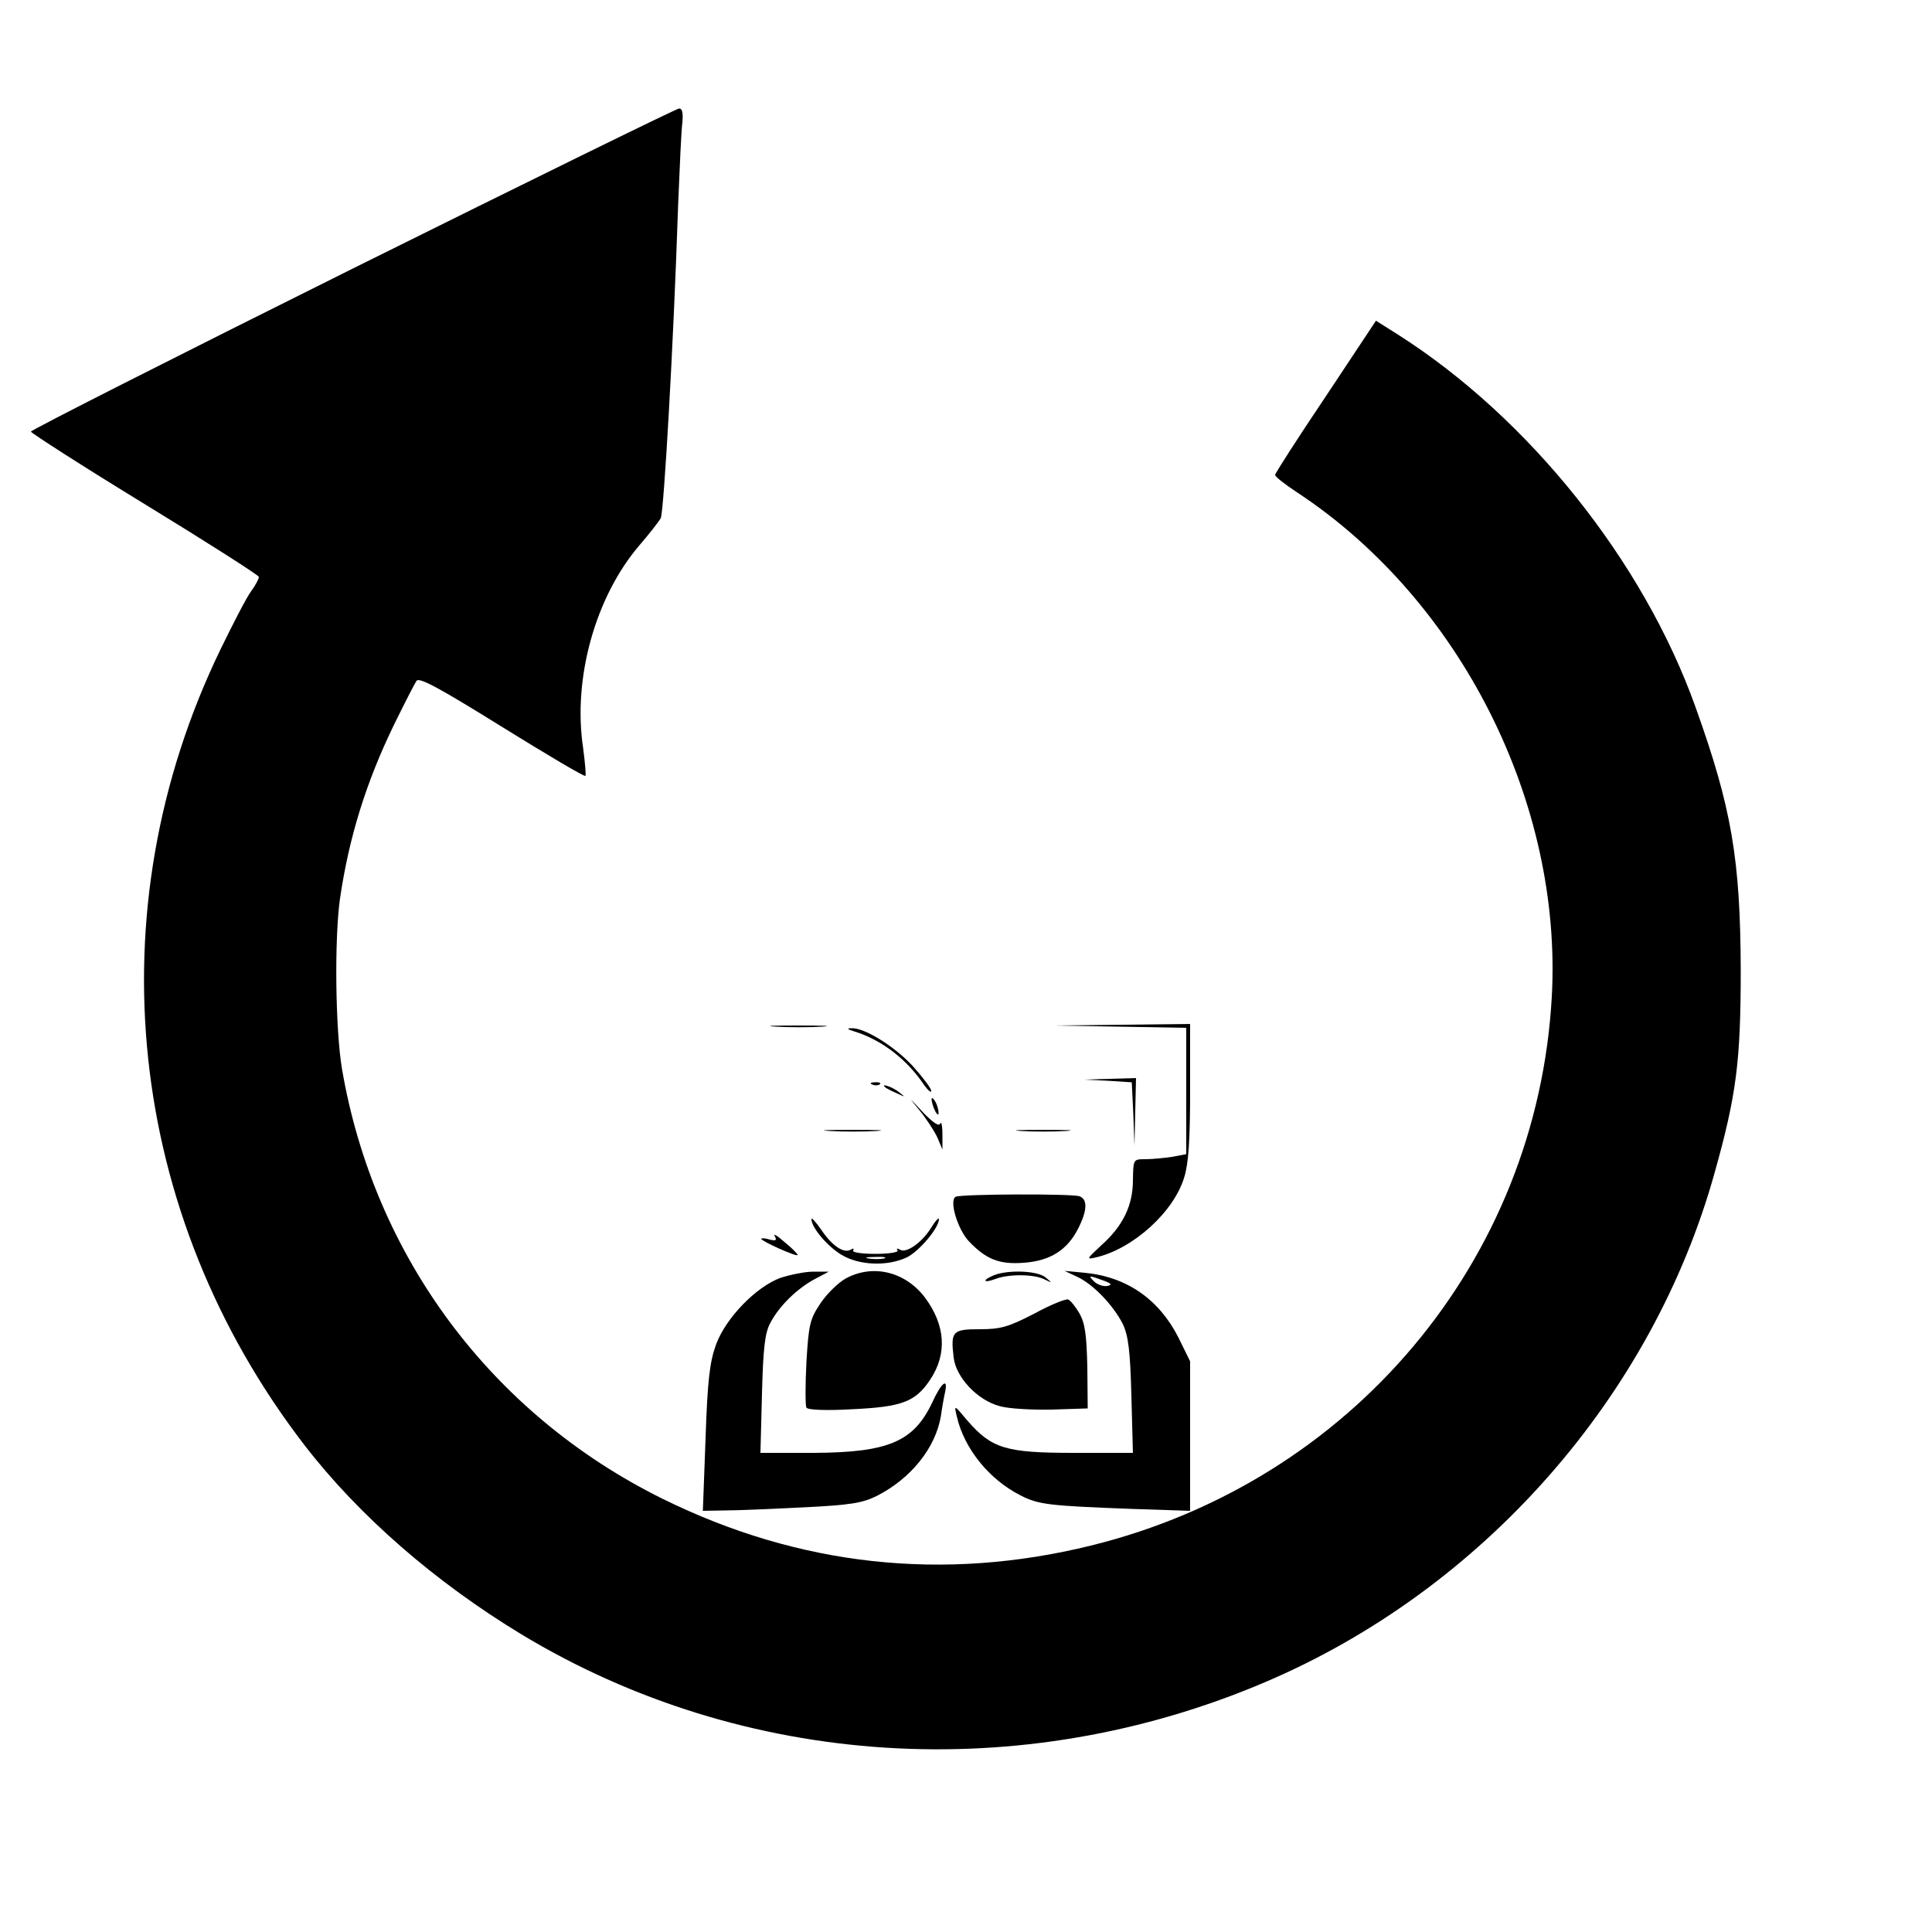
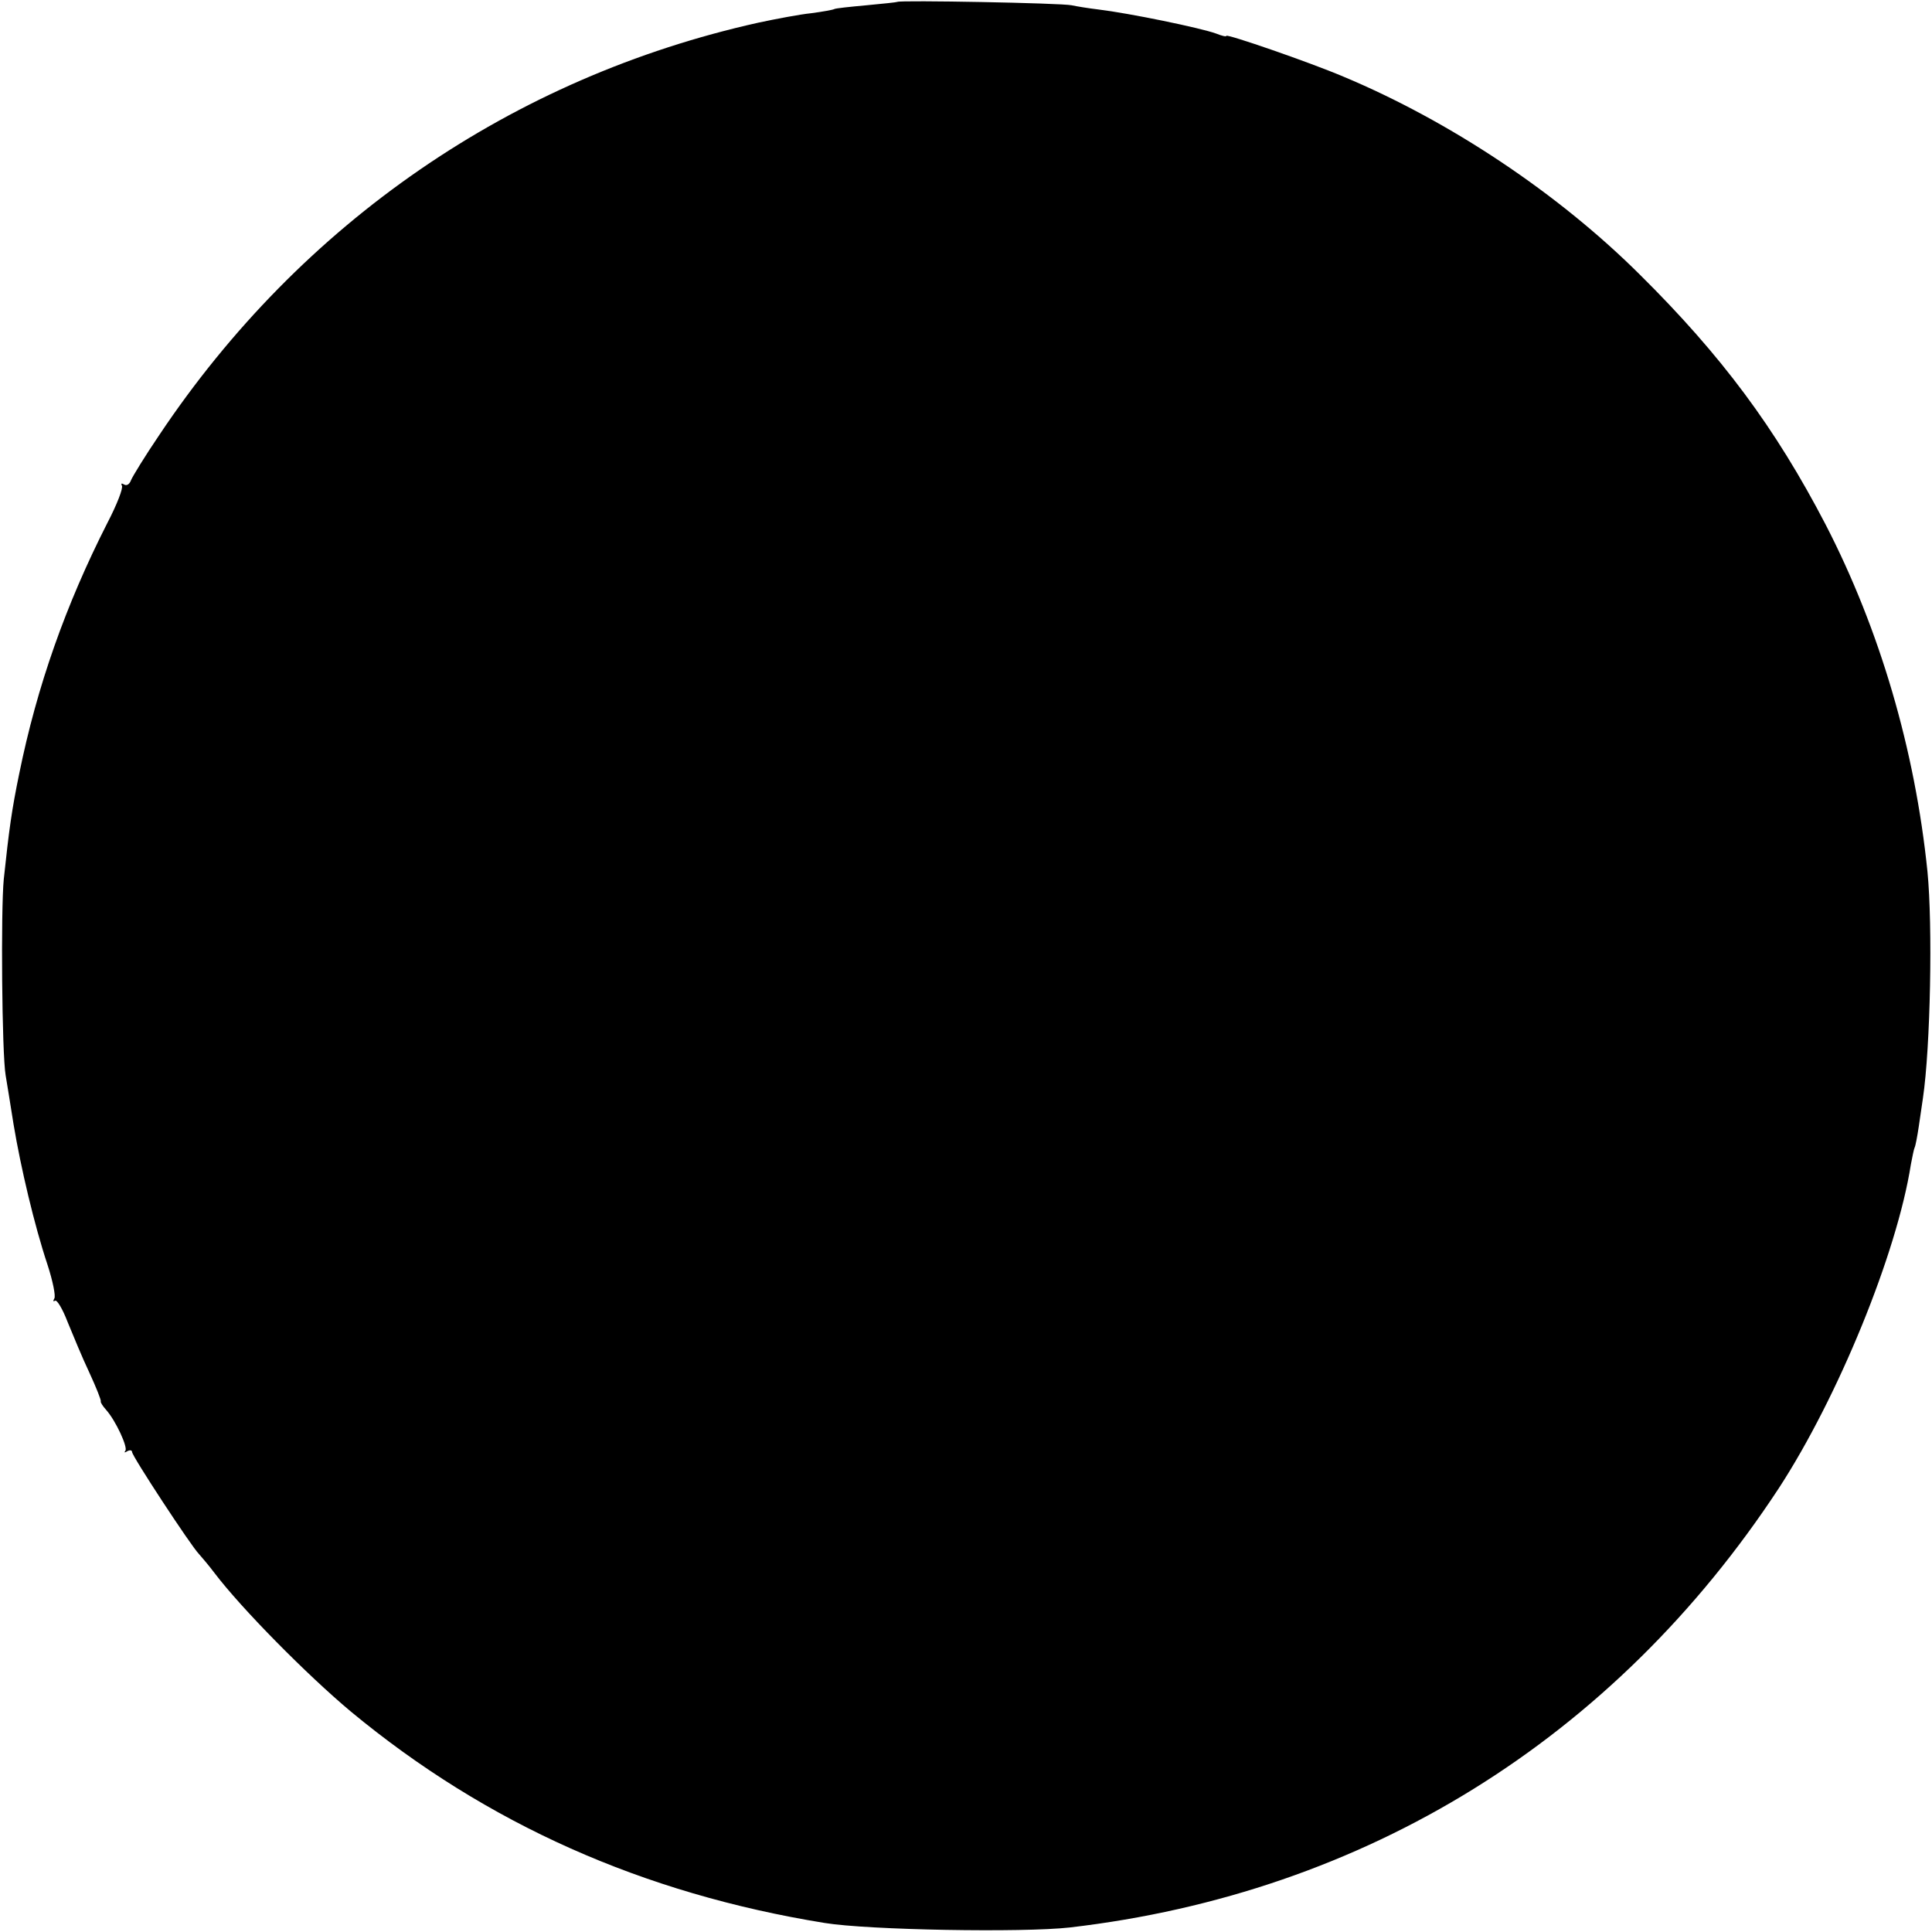
- <svg xmlns="http://www.w3.org/2000/svg" version="1.0" width="500pt" height="500pt" viewBox="0 0 500 500" preserveAspectRatio="xMidYMid meet">
-   <g transform="translate(0,500) scale(0.1,-0.1)" fill="#000000" stroke="none">
-     <path d="M913 4305 c-458 -228 -833 -418 -833 -422 1 -4 133 -89 295 -188 162 -99 295 -184 295 -188 0 -5 -9 -22 -20 -37 -12 -16 -47 -84 -80 -152 -327 -676 -243 -1459 218 -2058 141 -183 339 -355 562 -490 575 -347 1292 -393 1925 -123 563 240 1002 739 1163 1320 56 200 67 287 67 523 -1 285 -23 418 -117 680 -135 378 -432 749 -770 964 l-57 36 -130 -196 c-72 -107 -131 -199 -131 -203 0 -5 26 -25 58 -46 421 -278 686 -802 658 -1305 -38 -682 -518 -1254 -1193 -1420 -382 -94 -755 -53 -1108 121 -443 219 -747 627 -830 1113 -17 101 -20 336 -5 441 23 157 67 300 140 450 27 55 53 106 58 113 7 10 60 -19 221 -119 116 -72 214 -130 216 -127 2 2 -1 35 -6 73 -27 180 32 391 146 524 25 29 50 61 55 70 8 16 33 447 45 811 4 96 8 192 11 213 2 25 0 37 -9 36 -6 0 -387 -187 -844 -414z" />
-     <path d="M2008 2343 c34 -2 88 -2 120 0 31 2 3 3 -63 3 -66 0 -92 -1 -57 -3z" />
-     <path d="M2898 2343 l172 -3 0 -164 0 -163 -37 -7 c-21 -3 -52 -6 -69 -6 -31 0 -31 0 -32 -54 0 -66 -26 -119 -82 -169 -39 -36 -39 -37 -13 -31 97 23 202 119 228 208 11 35 15 99 15 223 l0 173 -177 -2 -178 -2 173 -3z" />
-     <path d="M2210 2331 c72 -22 138 -73 183 -141 10 -13 17 -19 17 -13 0 6 -21 34 -46 62 -47 52 -127 102 -161 100 -12 0 -10 -3 7 -8z" />
-     <path d="M2867 2203 l62 -4 4 -82 3 -82 2 88 2 87 -67 -2 -68 -2 62 -3z" />
-     <path d="M2258 2193 c7 -3 16 -2 19 1 4 3 -2 6 -13 5 -11 0 -14 -3 -6 -6z" />
-     <path d="M2291 2186 c2 -2 15 -9 29 -15 24 -11 24 -11 6 3 -16 13 -49 24 -35 12z" />
-     <path d="M2380 2126 c18 -22 38 -53 46 -70 l13 -31 0 40 c0 22 -3 34 -6 27 -3 -8 -19 3 -45 30 -38 41 -38 41 -8 4z" />
-     <path d="M2411 2155 c1 -19 18 -51 18 -35 0 8 -4 22 -9 30 -5 8 -9 11 -9 5z" />
-     <path d="M2148 2073 c34 -2 88 -2 120 0 31 2 3 3 -63 3 -66 0 -92 -1 -57 -3z" />
-     <path d="M2643 2073 c31 -2 83 -2 115 0 31 2 5 3 -58 3 -63 0 -89 -1 -57 -3z" />
-     <path d="M2474 1903 c-19 -7 4 -85 34 -116 44 -46 78 -60 142 -55 68 5 112 33 140 88 24 47 25 76 4 84 -18 7 -302 6 -320 -1z" />
-     <path d="M2100 1845 c0 -22 41 -70 77 -92 46 -28 119 -31 170 -7 32 16 83 76 83 99 0 5 -9 -4 -20 -22 -23 -38 -65 -68 -81 -57 -7 4 -10 3 -6 -2 3 -5 -23 -9 -58 -9 -35 0 -61 4 -57 9 3 5 0 6 -6 2 -18 -11 -49 10 -77 52 -14 20 -25 32 -25 27z m188 -102 c-10 -2 -28 -2 -40 0 -13 2 -5 4 17 4 22 1 32 -1 23 -4z" />
-     <path d="M2005 1801 c6 -11 3 -13 -13 -9 -12 4 -22 4 -22 2 0 -6 91 -47 94 -42 2 1 -13 17 -33 33 -19 17 -31 24 -26 16z" />
-     <path d="M2020 1693 c-63 -23 -142 -104 -167 -173 -16 -44 -22 -91 -27 -242 l-7 -188 58 1 c32 0 123 4 203 8 121 6 152 11 190 30 88 45 151 124 165 206 3 22 8 50 11 63 8 38 -10 24 -34 -29 -48 -100 -113 -128 -305 -129 l-139 0 4 153 c3 121 8 159 22 184 23 44 70 89 115 113 l36 19 -40 0 c-22 0 -60 -8 -85 -16z" />
-     <path d="M2190 1692 c-19 -10 -49 -39 -66 -64 -28 -42 -31 -54 -37 -153 -3 -60 -3 -113 0 -118 4 -6 51 -8 120 -4 127 6 162 19 200 76 45 67 40 142 -14 214 -51 66 -133 86 -203 49z" />
-     <path d="M2573 1700 c-32 -13 -29 -22 3 -10 33 13 100 13 127 -1 21 -10 21 -10 3 5 -22 18 -97 20 -133 6z" />
-     <path d="M2787 1696 c42 -19 95 -75 119 -123 14 -30 19 -68 22 -185 l4 -148 -153 0 c-176 0 -212 11 -275 83 -35 42 -35 42 -28 12 19 -84 84 -164 165 -205 46 -24 75 -27 287 -35 l152 -5 0 193 0 194 -30 61 c-50 99 -134 158 -243 168 l-52 5 32 -15z m79 -24 c-10 -2 -26 3 -35 12 -15 15 -13 16 19 4 26 -9 30 -13 16 -16z" />
-     <path d="M2676 1600 c-66 -34 -86 -40 -140 -40 -71 0 -76 -5 -68 -73 6 -52 62 -111 119 -126 24 -7 85 -10 135 -9 l93 3 -1 107 c-2 85 -6 114 -21 140 -10 17 -23 33 -29 35 -6 2 -46 -14 -88 -37z" />
+ <svg xmlns="http://www.w3.org/2000/svg" version="1.0" width="512pt" height="512pt" viewBox="0 0 512 512" preserveAspectRatio="xMidYMid meet">
+   <g transform="translate(0,512) scale(0.1,-0.1)" fill="#000000" stroke="none">
+     <path d="M2378 5115 c-1 -1 -39 -5 -82 -9 -44 -4 -82 -8 -85 -10 -3 -2 -31 -7 -61 -11 -30 -3 -93 -15 -140 -25 -652 -145 -1212 -530 -1588 -1093 -38 -56 -71 -110 -75 -120 -4 -11 -12 -15 -18 -11 -7 4 -9 3 -6 -3 4 -6 -13 -50 -38 -98 -111 -218 -187 -434 -234 -665 -20 -97 -27 -148 -41 -280 -8 -81 -5 -463 5 -520 3 -19 13 -78 21 -130 19 -114 55 -267 90 -372 14 -43 22 -83 18 -89 -4 -7 -3 -9 2 -6 5 3 20 -22 33 -56 14 -34 39 -95 58 -135 18 -39 32 -74 30 -76 -1 -2 5 -12 14 -22 26 -29 59 -101 51 -109 -4 -5 -1 -5 5 -1 7 4 13 3 13 -2 0 -11 157 -250 177 -270 7 -8 26 -30 41 -50 72 -95 246 -271 362 -368 360 -298 774 -482 1255 -560 116 -19 526 -26 650 -12 784 91 1443 500 1879 1164 157 241 313 622 350 858 4 21 8 41 10 45 2 3 7 29 11 56 4 28 9 61 11 75 20 136 26 457 12 600 -33 323 -126 641 -270 920 -133 256 -276 448 -492 662 -217 216 -504 407 -786 525 -92 39 -310 114 -310 108 0 -3 -12 0 -27 6 -41 15 -230 54 -313 64 -25 3 -56 8 -70 11 -27 6 -456 14 -462 9z" />
  </g>
</svg>
